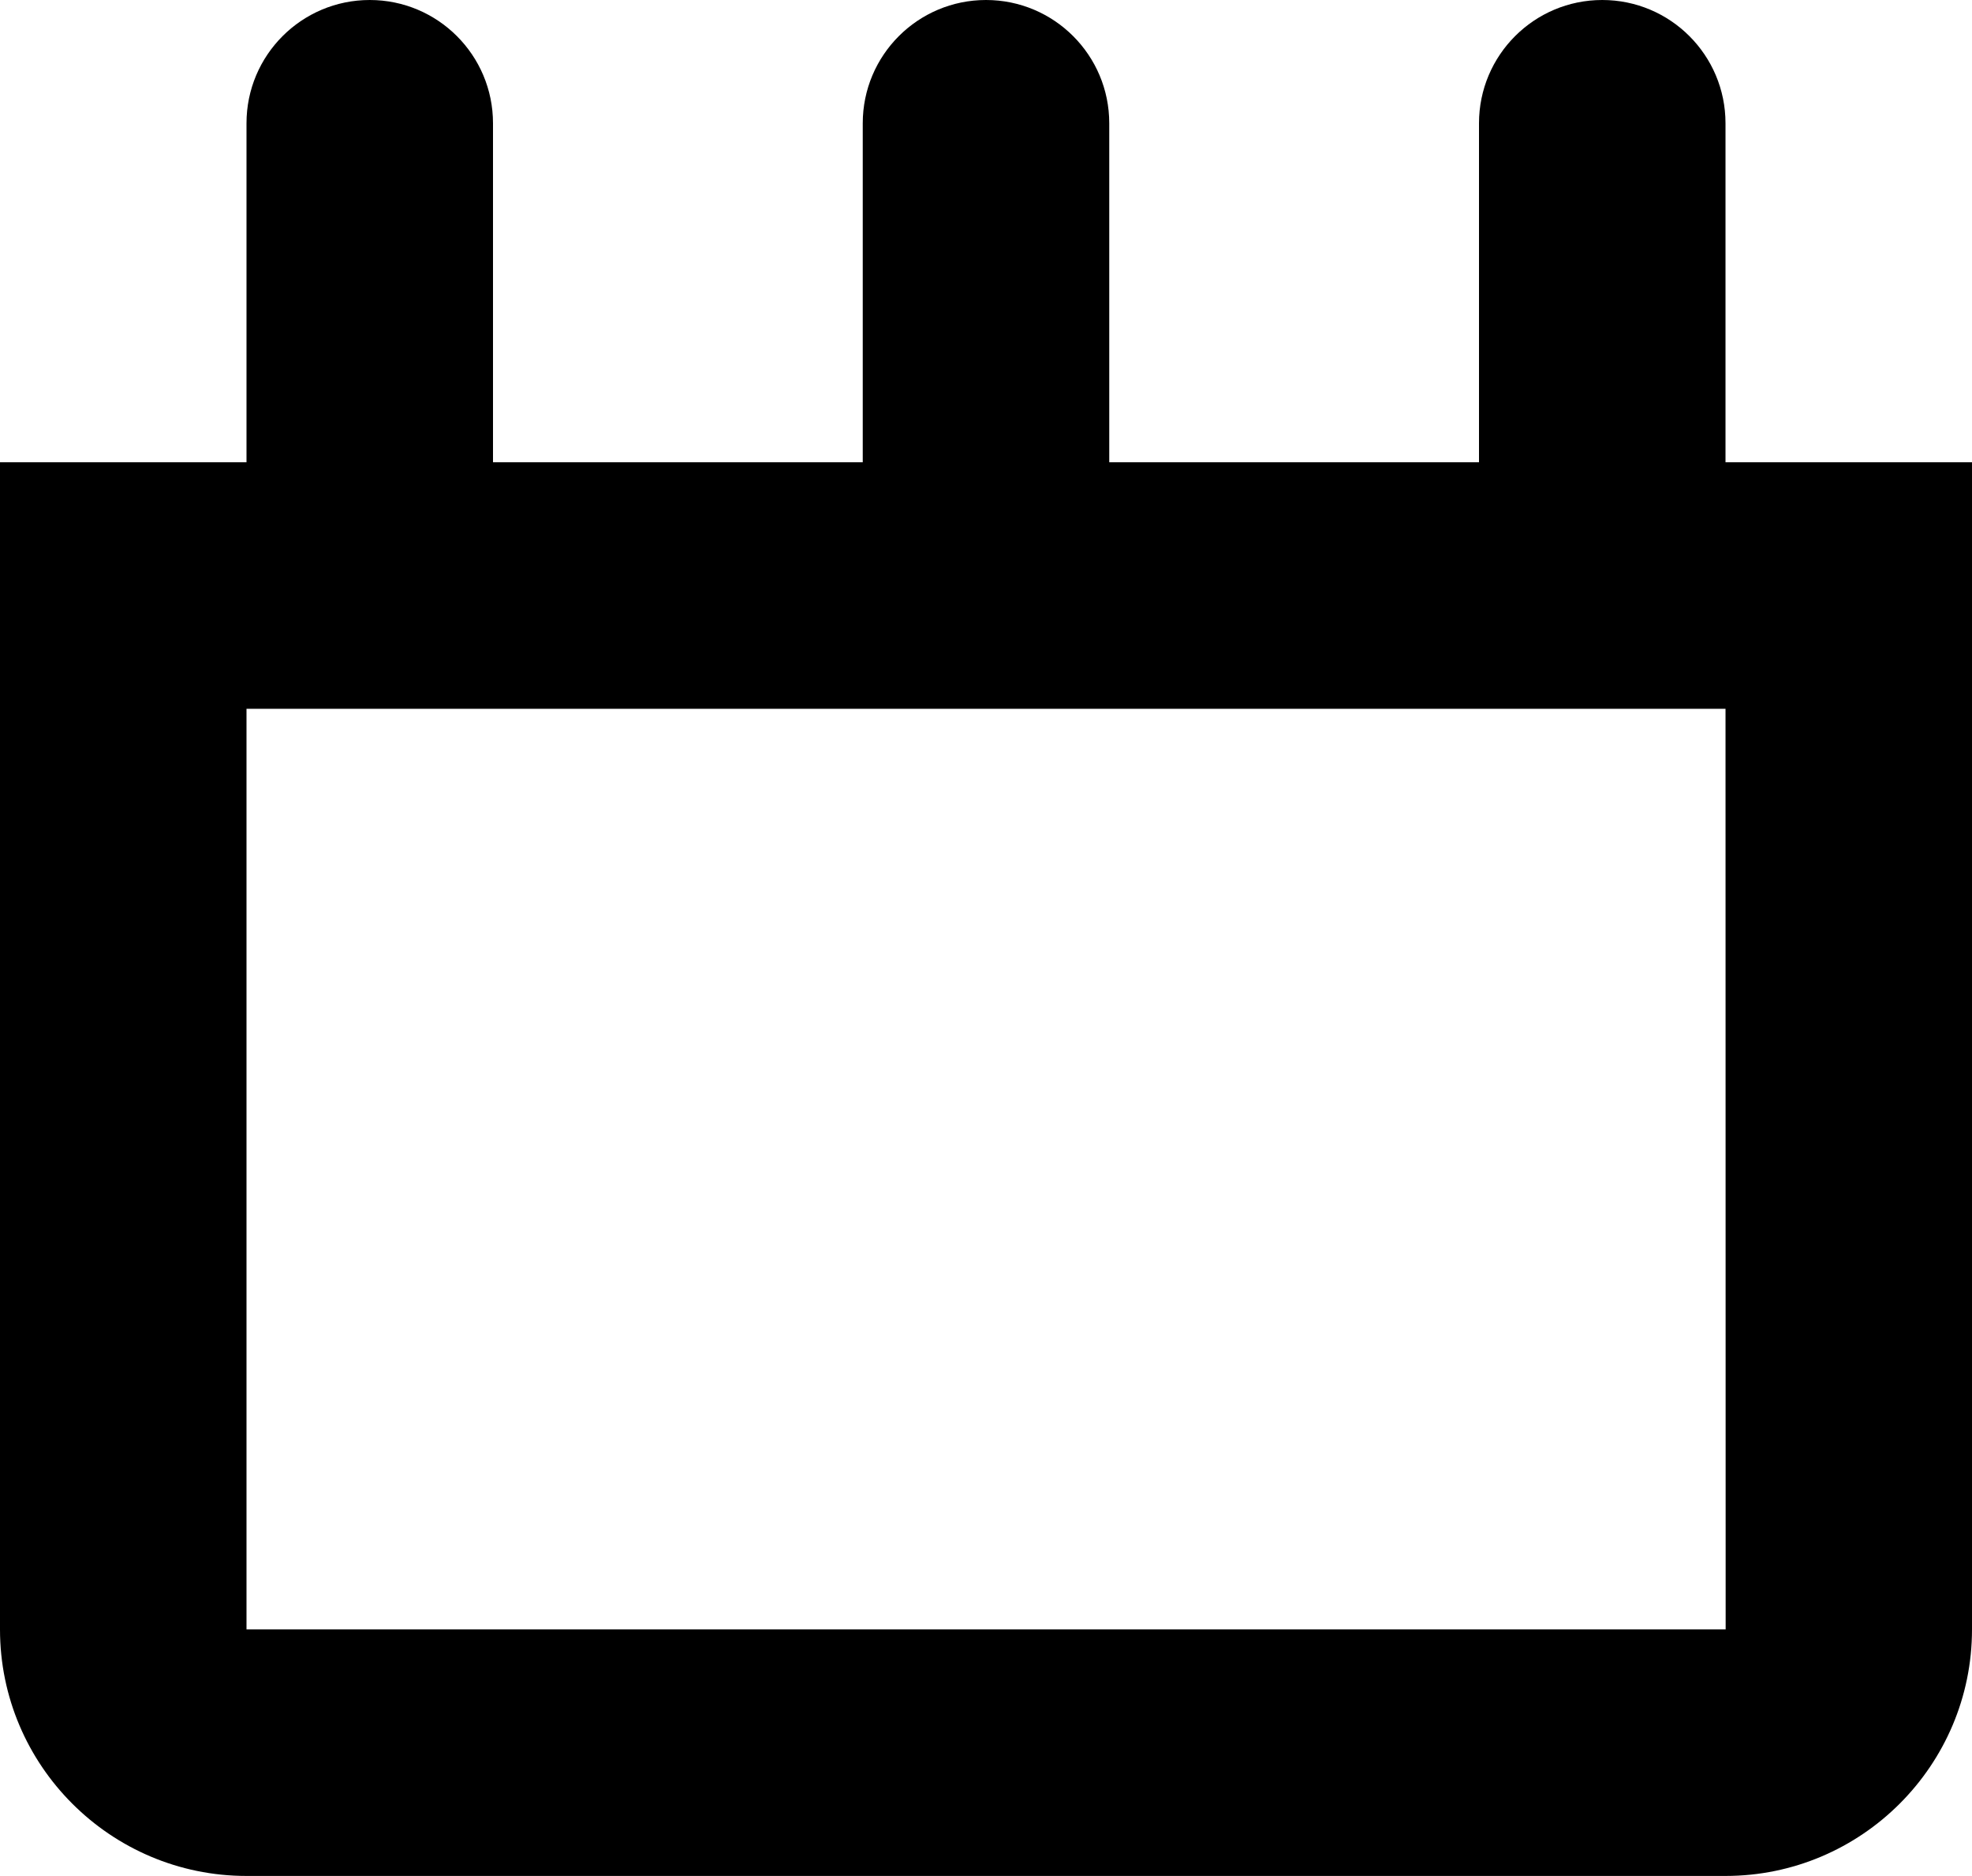
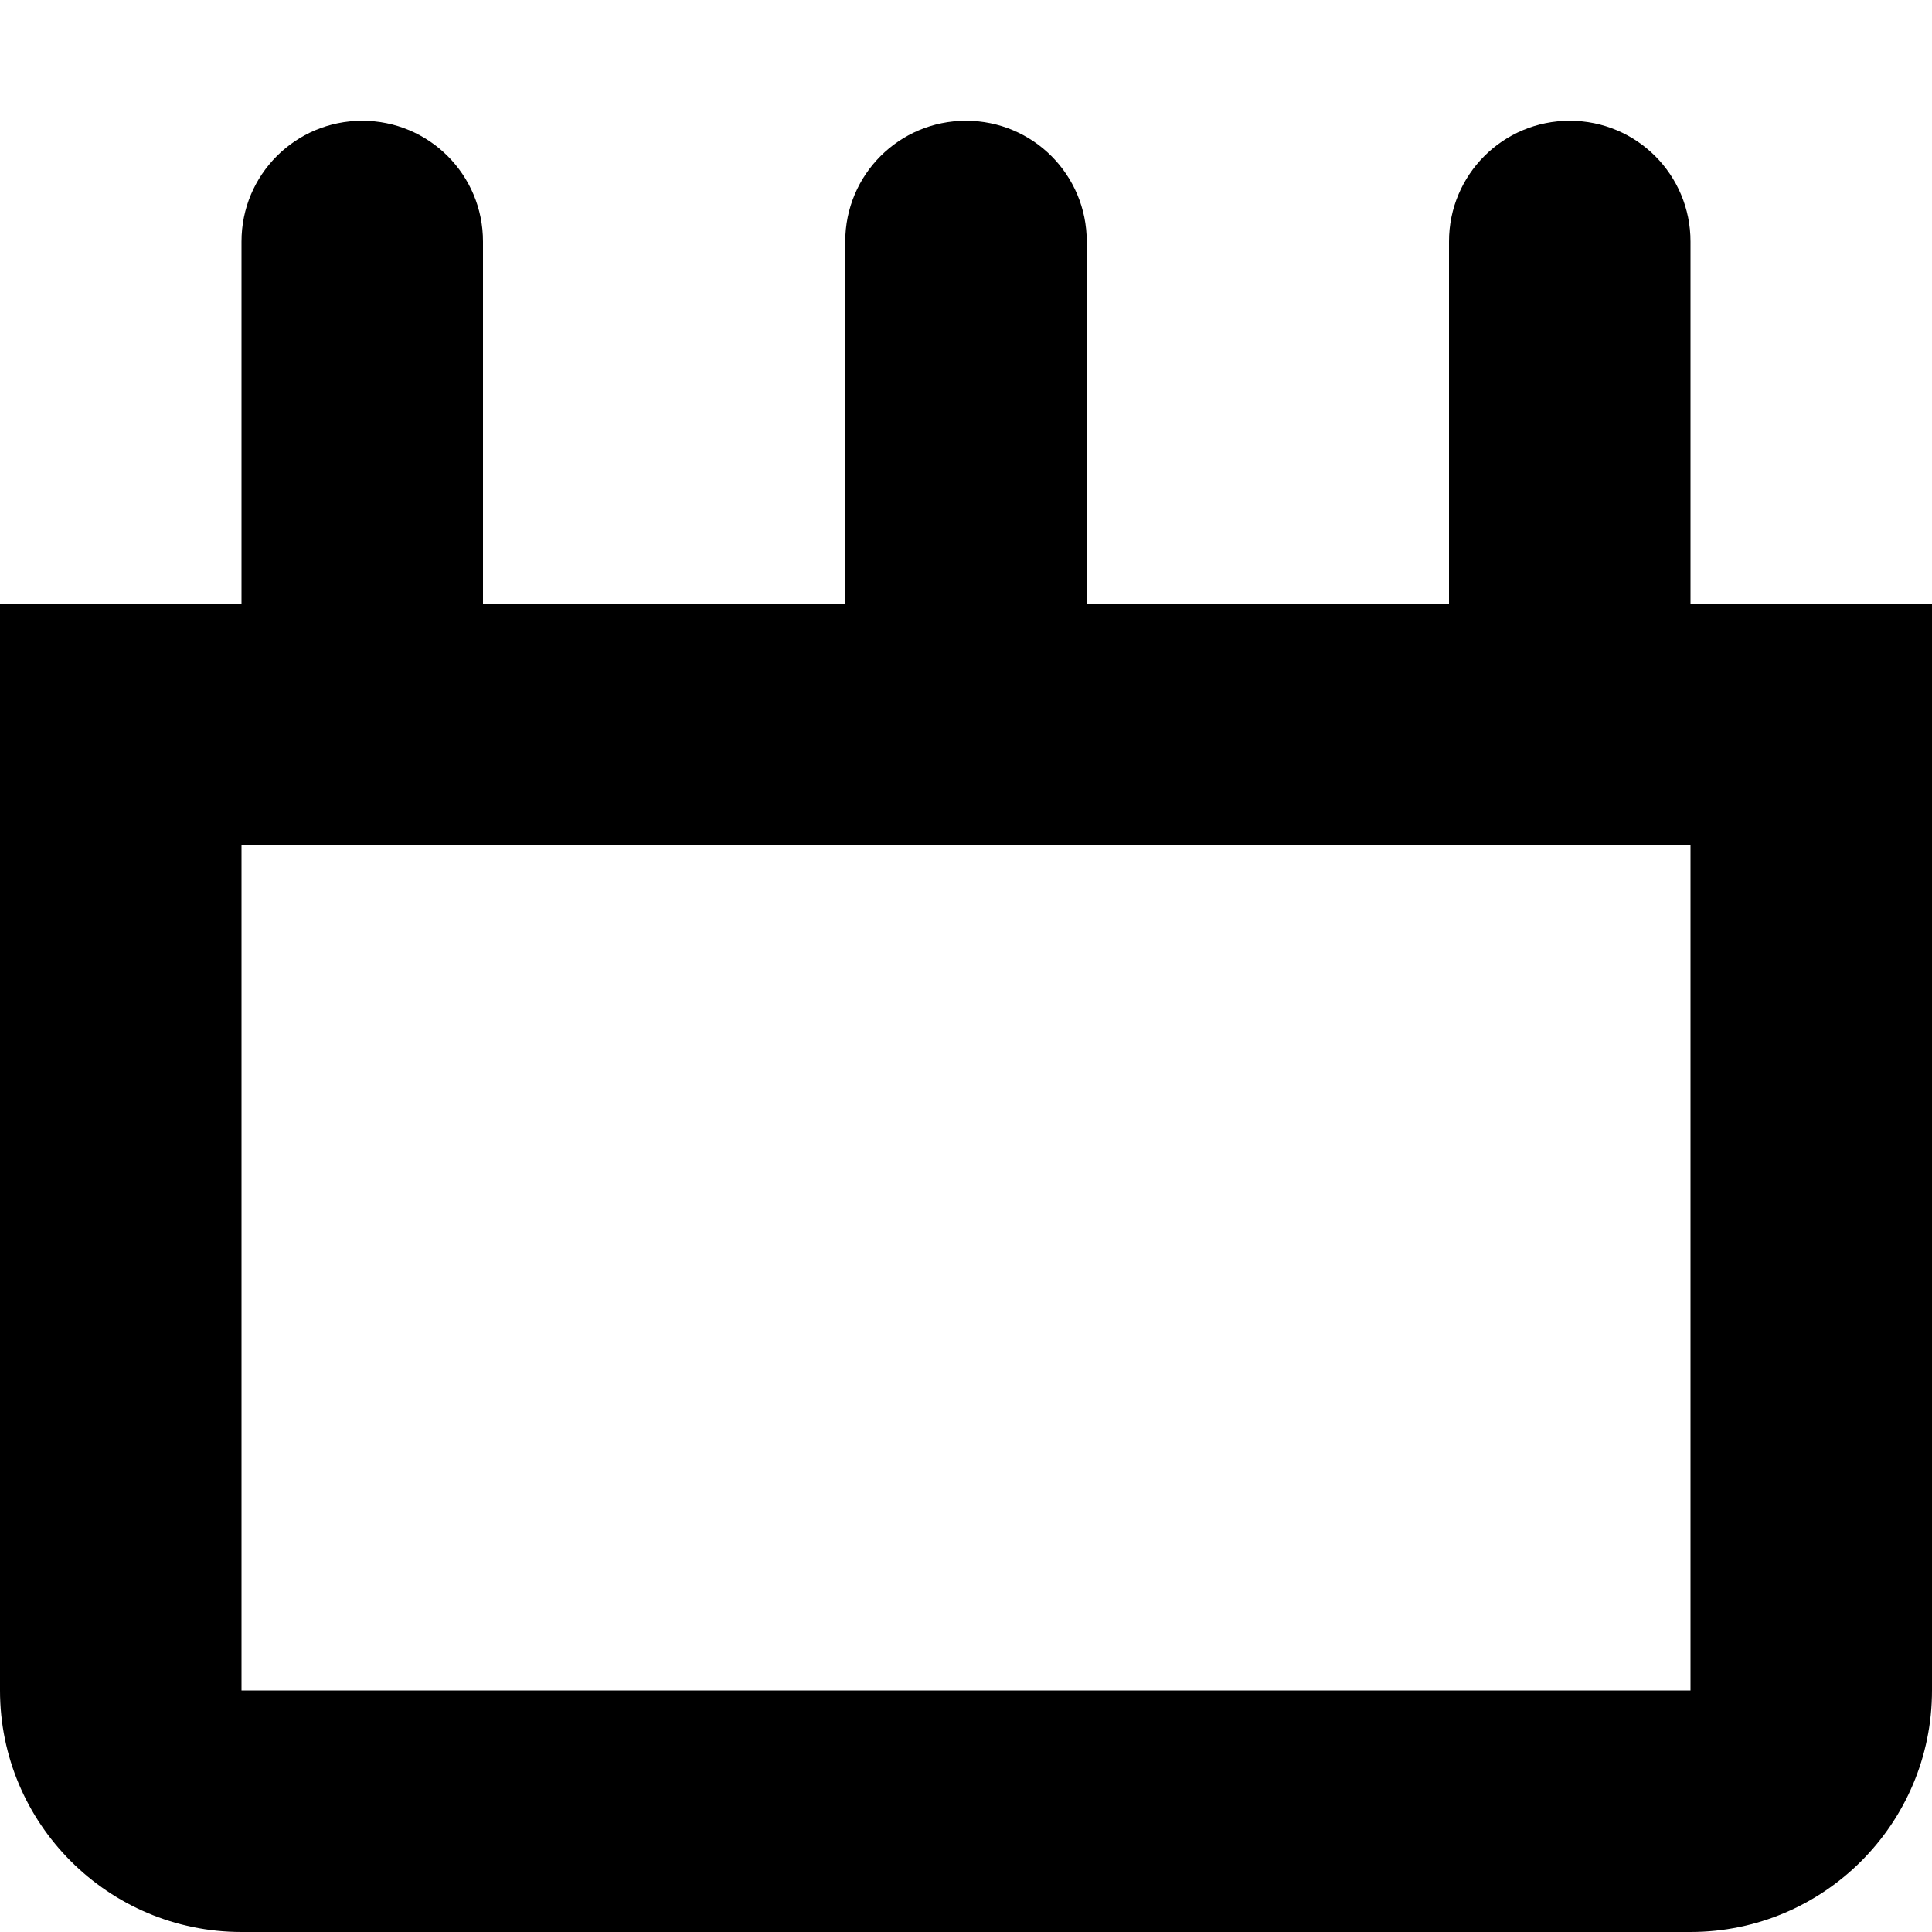
- <svg xmlns="http://www.w3.org/2000/svg" version="1.1" id="date" x="0px" y="0px" viewBox="0 0 512 487" enable-background="new 0 0 512 487" xml:space="preserve">
-   <path d="M448,120V32c0-17.673-14.327-32-32-32s-32,14.327-32,32v88h-96V32c0-17.673-14.327-32-32-32s-32,14.327-32,32v88h-96  V32c0-17.673-14.327-32-32-32S64,14.327,64,32v88H0v303c0,35.29,28.71,64,64,64h384c35.29,0,64-28.71,64-64V120H448z M448,423  H64V184h384.005l0.035,238.998C448.04,422.998,448.027,423,448,423z" />
+ <svg xmlns="http://www.w3.org/2000/svg" version="1.1" id="date" x="0px" y="0px" width="512px" height="512px" viewBox="0 0 512 512" enable-background="new 0 0 512 512" xml:space="preserve">
+   <path id="XMLID_2_" d="M448,160V64c0-17.7-14.3-32-32-32s-32,14.3-32,32v96h-96V64c0-17.7-14.3-32-32-32s-32,14.3-32,32v96h-96V64  c0-17.7-14.3-32-32-32S64,46.3,64,64v96H0v288c0,35.3,28.7,64,64,64h384c35.3,0,64-28.7,64-64V160H448z M448,448H64V224h384L448,448  C448,448,448,448,448,448z" />
</svg>
